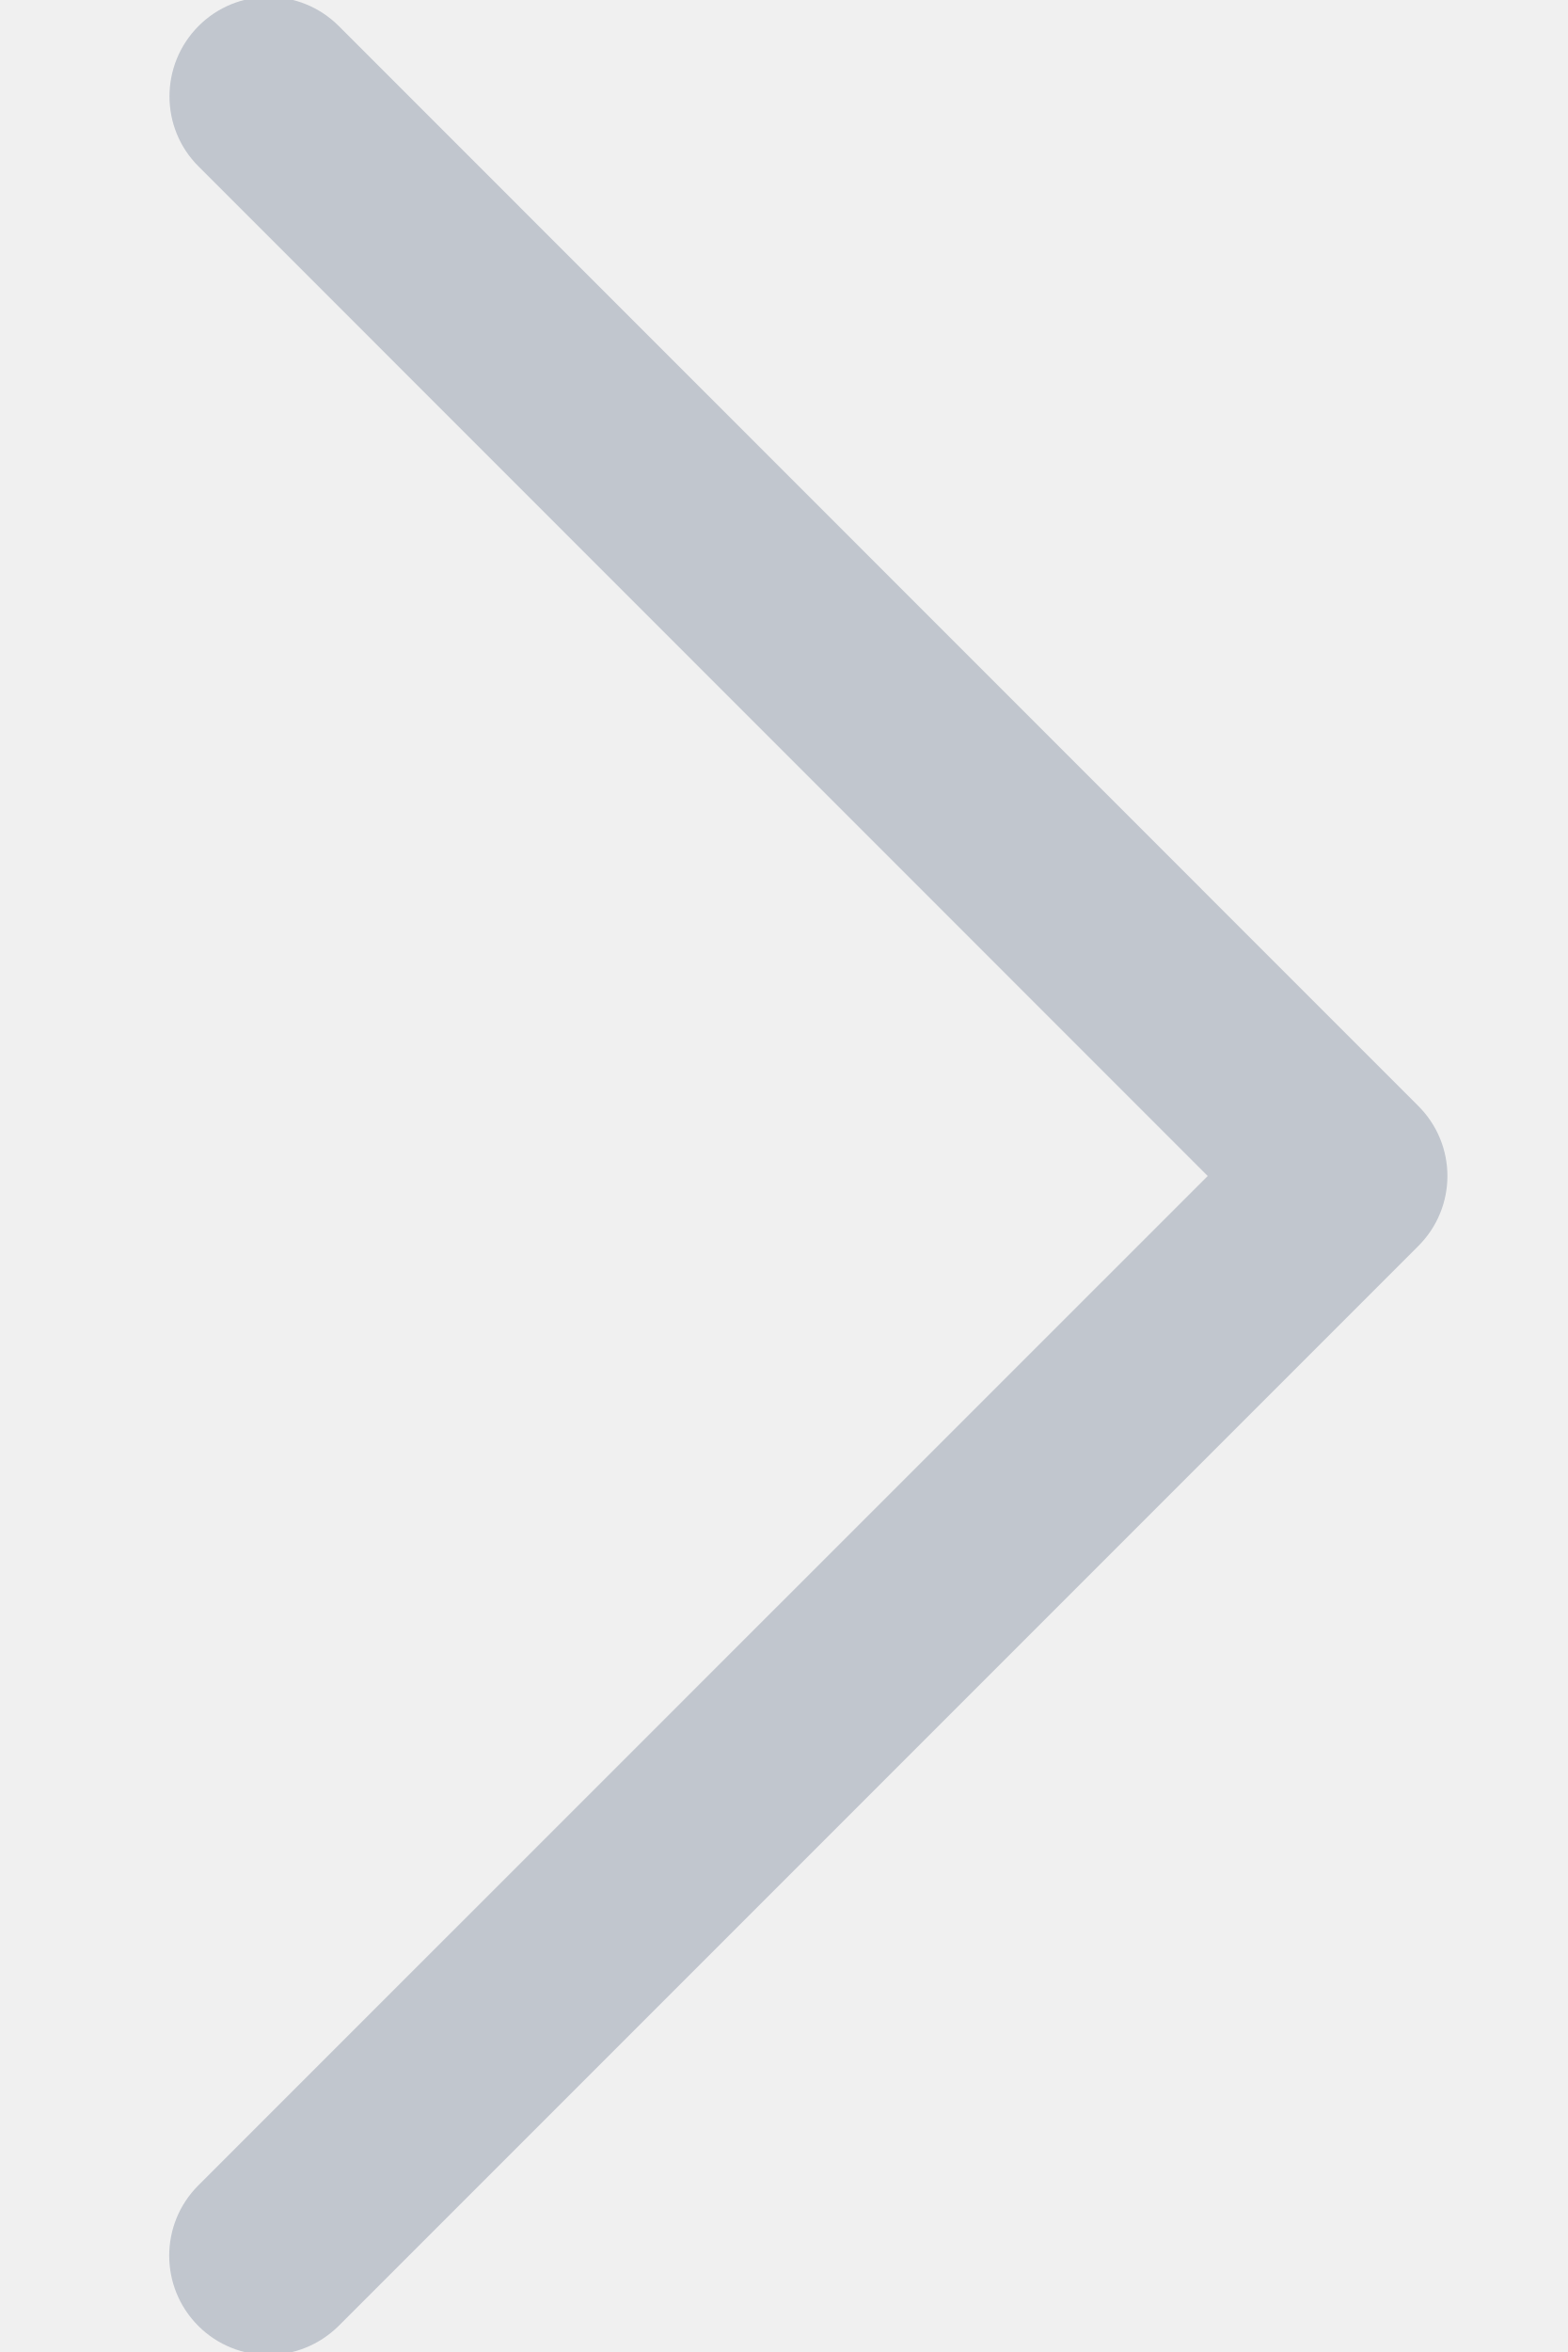
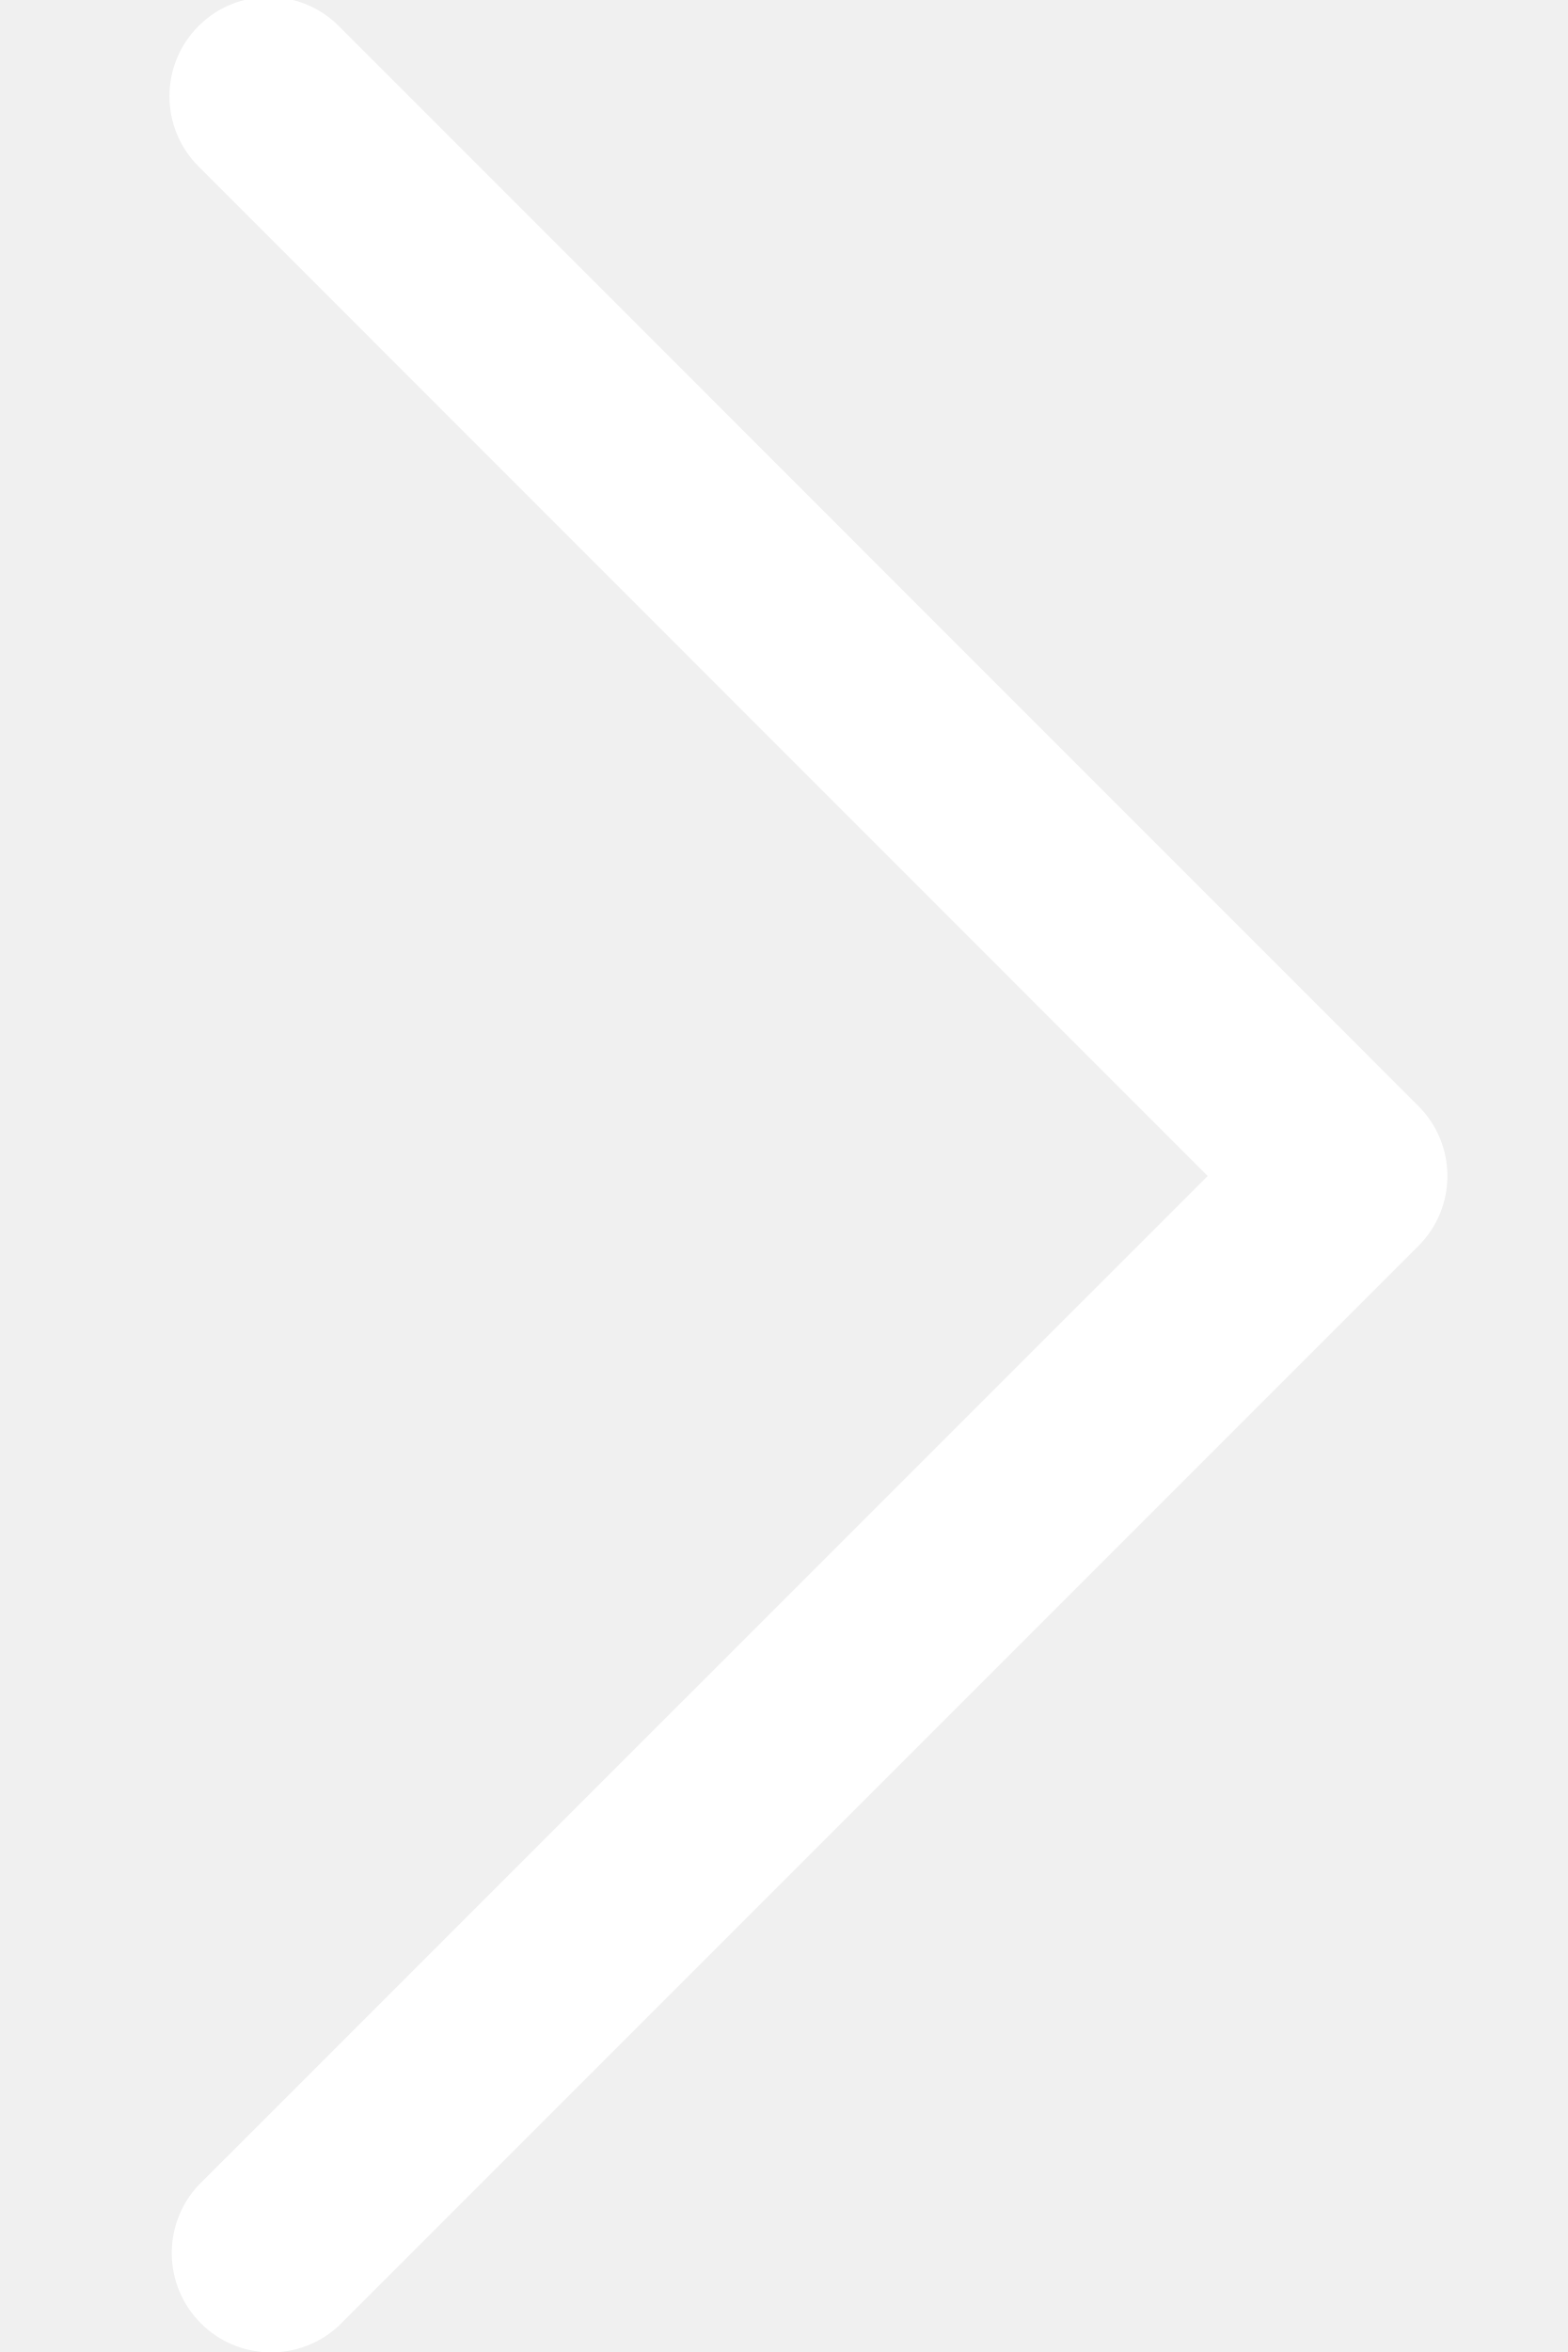
- <svg xmlns="http://www.w3.org/2000/svg" version="1.1" id="Layer_1" x="0px" y="0px" width="8px" height="12px" viewBox="0 0 8 12" enable-background="new 0 0 8 12" xml:space="preserve">
-   <path fill="#C1C6CE" d="M7.237,5.642L1.729,0.133c-0.198-0.198-0.519-0.198-0.716,0s-0.198,0.519,0,0.716L6.163,6l-5.151,5.15  c-0.198,0.198-0.198,0.519,0,0.717c0.099,0.099,0.229,0.148,0.358,0.148c0.129,0,0.259-0.05,0.358-0.148l5.509-5.509  C7.436,6.16,7.436,5.84,7.237,5.642z" />
+ <svg xmlns="http://www.w3.org/2000/svg" width="8" height="12" viewBox="0 0 8 12">
+   <path fill="#ffffff" d="M7.237 5.642L1.729.133a.506.506 0 1 0-.716.716L6.163 6l-5.151 5.15a.507.507 0 0 0 .716.717l5.509-5.509a.504.504 0 0 0 0-.716z" />
</svg>
